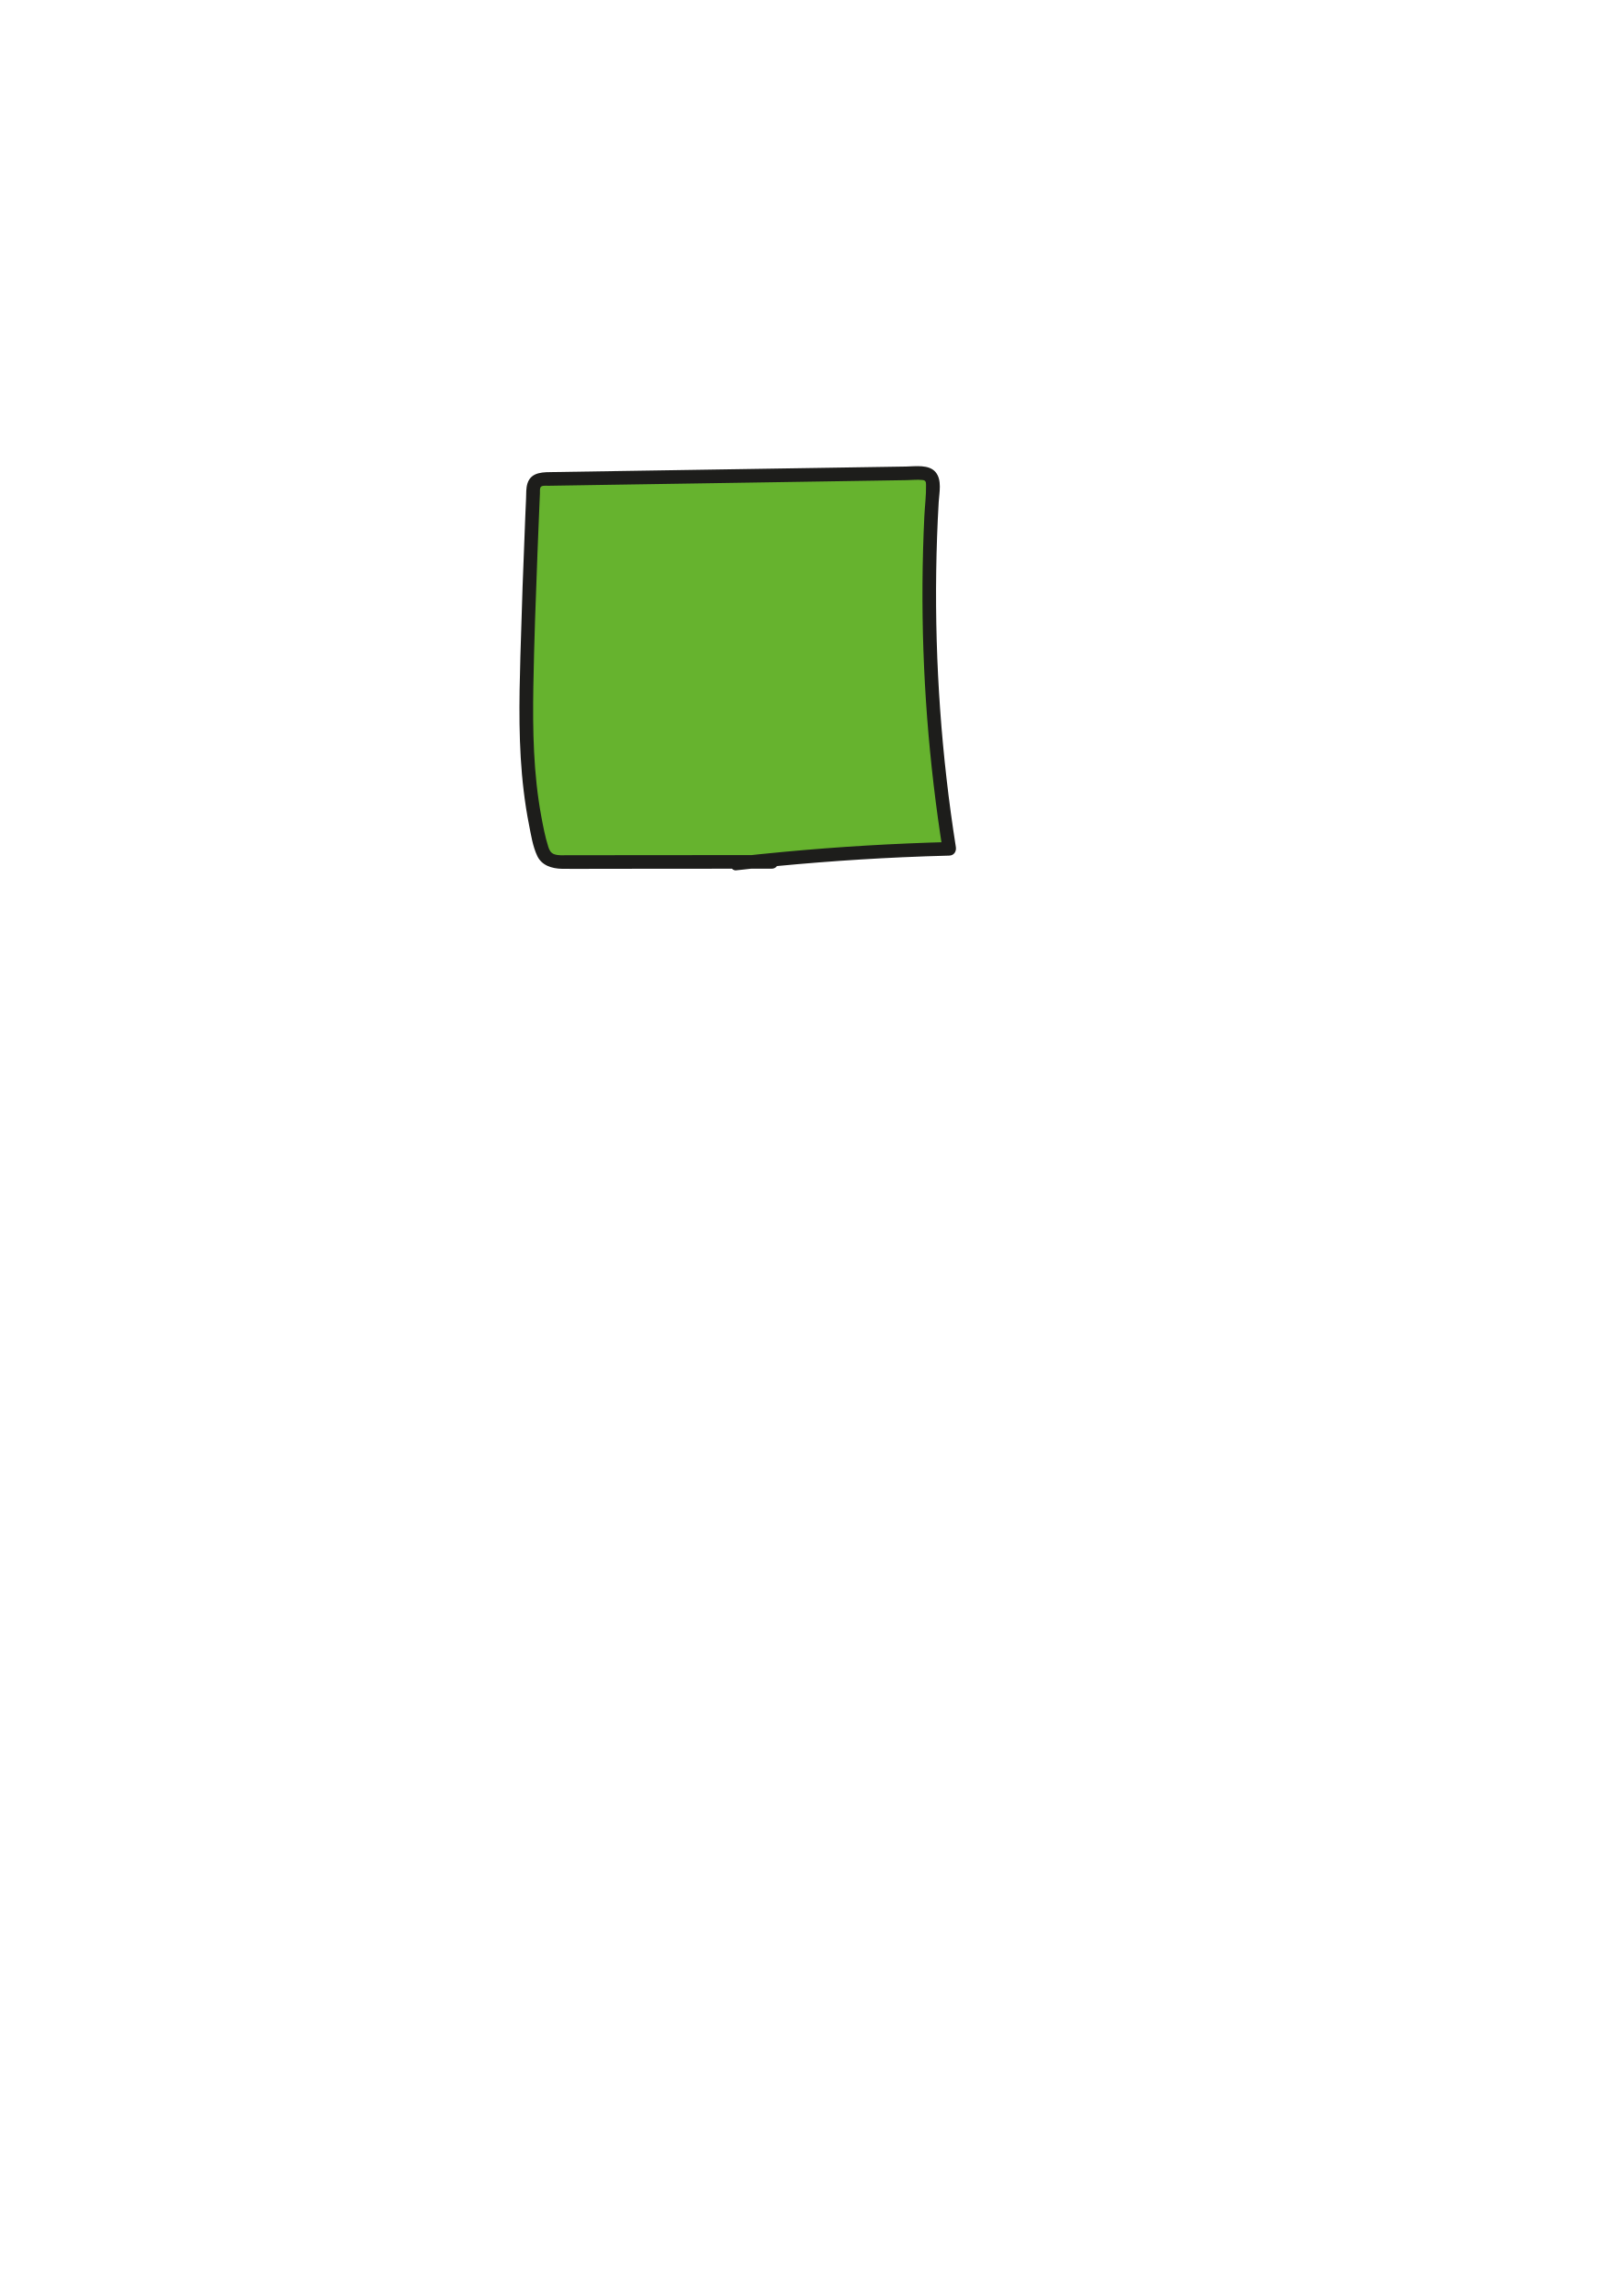
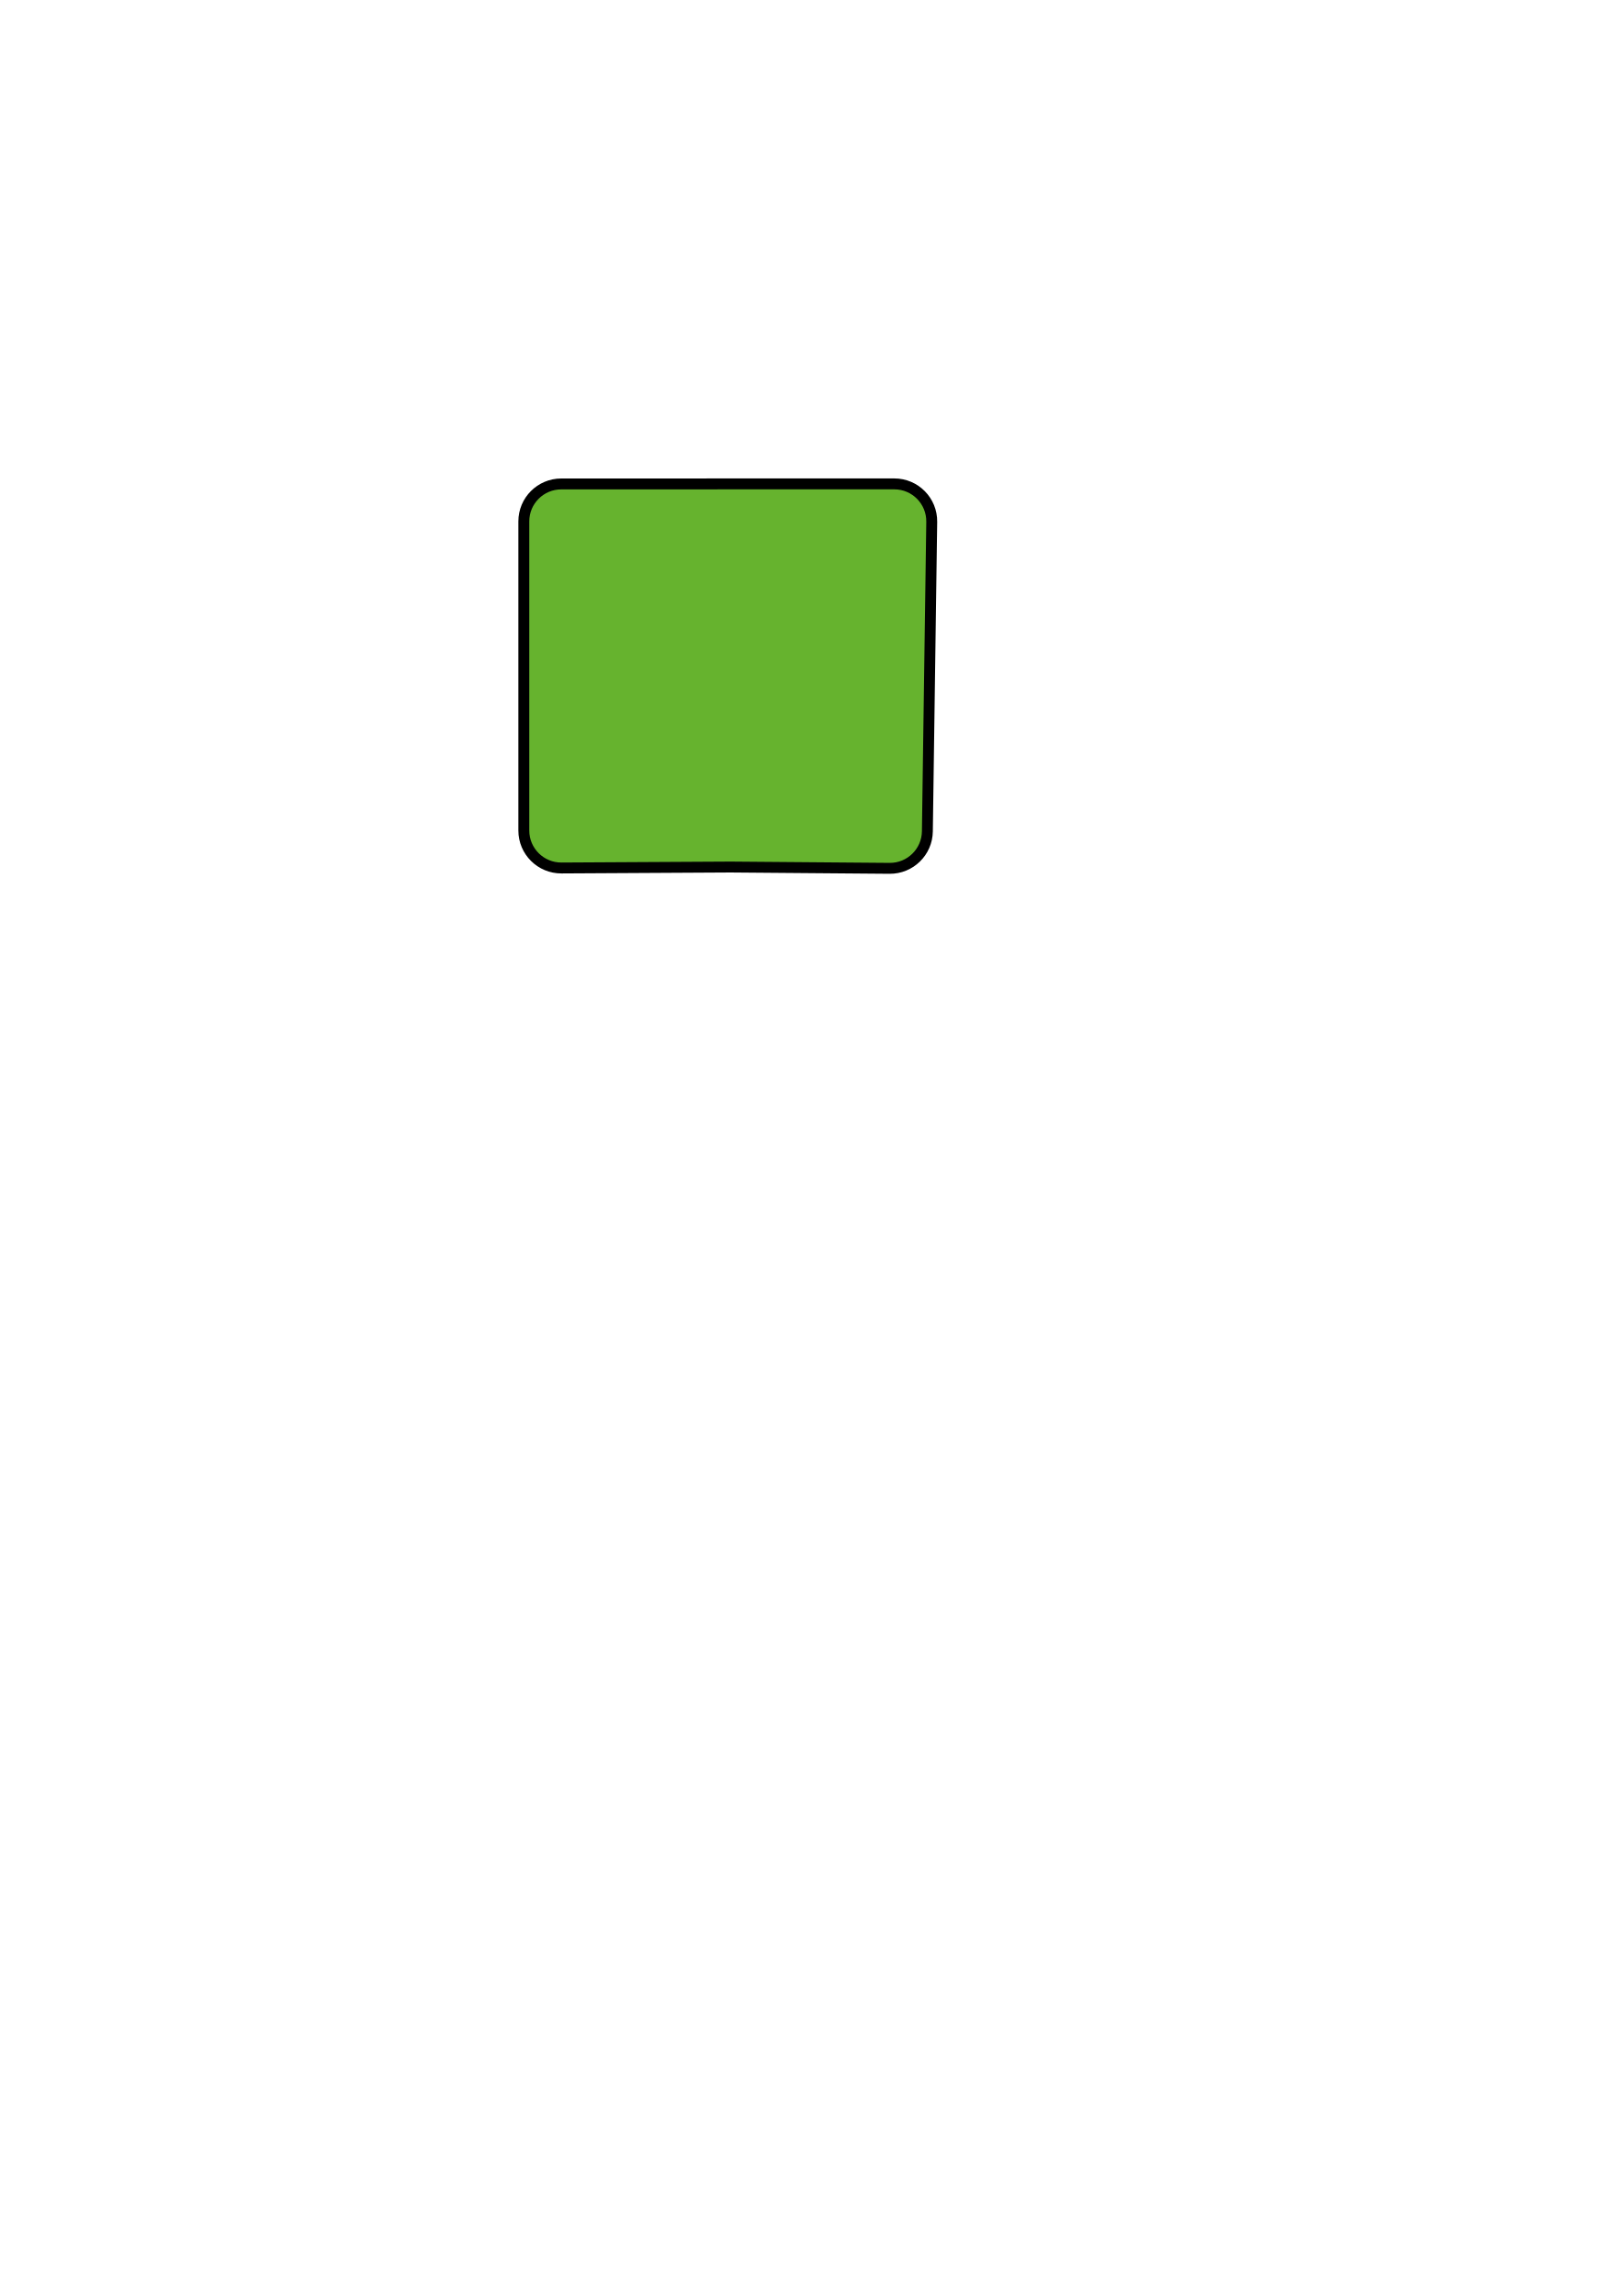
<svg xmlns="http://www.w3.org/2000/svg" id="Têtes" viewBox="0 0 595.28 841.89">
-   <g id="carré">
-     <path d="m269.95,316.62c25.93-2.92,51.99-4.72,78.07-5.39-6.91-43.61-8.96-87.98-6.08-132.04.11-1.71.13-3.68-1.16-4.8-1.03-.9-2.52-.92-3.89-.9-45.52.71-91.04,1.43-136.56,2.14-1.41.02-2.99.12-3.94,1.17-.79.88-.88,2.15-.93,3.33-.88,19.87-1.6,39.74-2.17,59.62-.67,23.52-1.07,47.4,4.92,70.15.45,1.69.99,3.47,2.3,4.63,1.66,1.46,4.09,1.53,6.3,1.53,25.35-.02,50.7-.04,76.05-.06" style="fill: #66b32e; stroke-width: 0px;" />
-     <path d="m269.95,319.12c20.19-2.27,40.45-3.86,60.74-4.78,5.77-.26,11.55-.46,17.33-.61,1.76-.05,2.67-1.55,2.41-3.16-2.63-16.66-4.55-33.43-5.75-50.25-1.2-16.88-1.69-33.81-1.45-50.74.12-8.5.42-17,.91-25.49.2-3.43,1.29-8.07-1.14-10.97s-7.37-2.11-10.84-2.05c-17.28.27-34.55.54-51.83.81-17.19.27-34.39.54-51.58.81-8.56.13-17.11.27-25.67.4-3.71.06-8.25-.2-9.68,4.09-.59,1.78-.46,3.83-.54,5.68-.09,2.15-.19,4.31-.28,6.46-.72,17.13-1.32,34.26-1.8,51.39-.46,16.45-.77,32.99,1.22,49.36.5,4.15,1.13,8.29,1.95,12.39.75,3.77,1.37,7.9,3.02,11.4s5.37,4.64,9.07,4.71c4.24.08,8.48,0,12.72,0,17.15-.01,34.3-.03,51.45-.04,4.23,0,8.45,0,12.68,0,3.22,0,3.22-5,0-5-16.57.01-33.14.02-49.71.04-8.37,0-16.73.01-25.1.02-1.59,0-3.34.17-4.87-.36-1.26-.43-1.81-1.48-2.19-2.7-1.16-3.65-1.89-7.49-2.59-11.26-2.88-15.58-3.16-31.52-2.9-47.33.28-16.49.9-32.97,1.53-49.45.16-4.14.32-8.28.5-12.42.09-2.07.17-4.14.26-6.21.04-.99.09-1.99.13-2.98.03-.63-.09-1.61.22-2.2.41-.78,2.16-.54,2.92-.56,2.08-.03,4.15-.07,6.23-.1,4.15-.07,8.31-.13,12.46-.2,16.7-.26,33.39-.52,50.09-.78,16.61-.26,33.23-.52,49.84-.78,4.24-.07,8.47-.13,12.71-.2,1.9-.03,3.91-.26,5.81-.05,1.15.13,1.25.7,1.27,1.78.07,3.87-.44,7.82-.63,11.69-.2,4.08-.35,8.17-.46,12.26-.45,16.35-.22,32.71.68,49.04.91,16.47,2.51,32.9,4.77,49.24.55,3.97,1.14,7.93,1.76,11.89l2.41-3.16c-20.31.53-40.6,1.73-60.82,3.62-5.76.54-11.51,1.13-17.25,1.77-1.34.15-2.5,1.04-2.5,2.5,0,1.23,1.15,2.65,2.5,2.5h0Z" style="fill: #1d1d1b; stroke-width: 0px;" />
+   <g id="Carré">
+     <path id="carré_LHa" data-name="carré LHa" d="M261.07,177.43h66.79c7.66,0,13.84,6.27,13.73,13.93l-1.6,113.5c-.11,7.55-6.29,13.6-13.85,13.54l-58.32-.48-61.97.35c-7.61.04-13.81-6.12-13.81-13.73v-113.36c0-7.59,6.15-13.73,13.73-13.73h55.3Z" style="fill: #66b32e; stroke: #000; stroke-miterlimit: 10; stroke-width: 4px;" />
  </g>
</svg>
